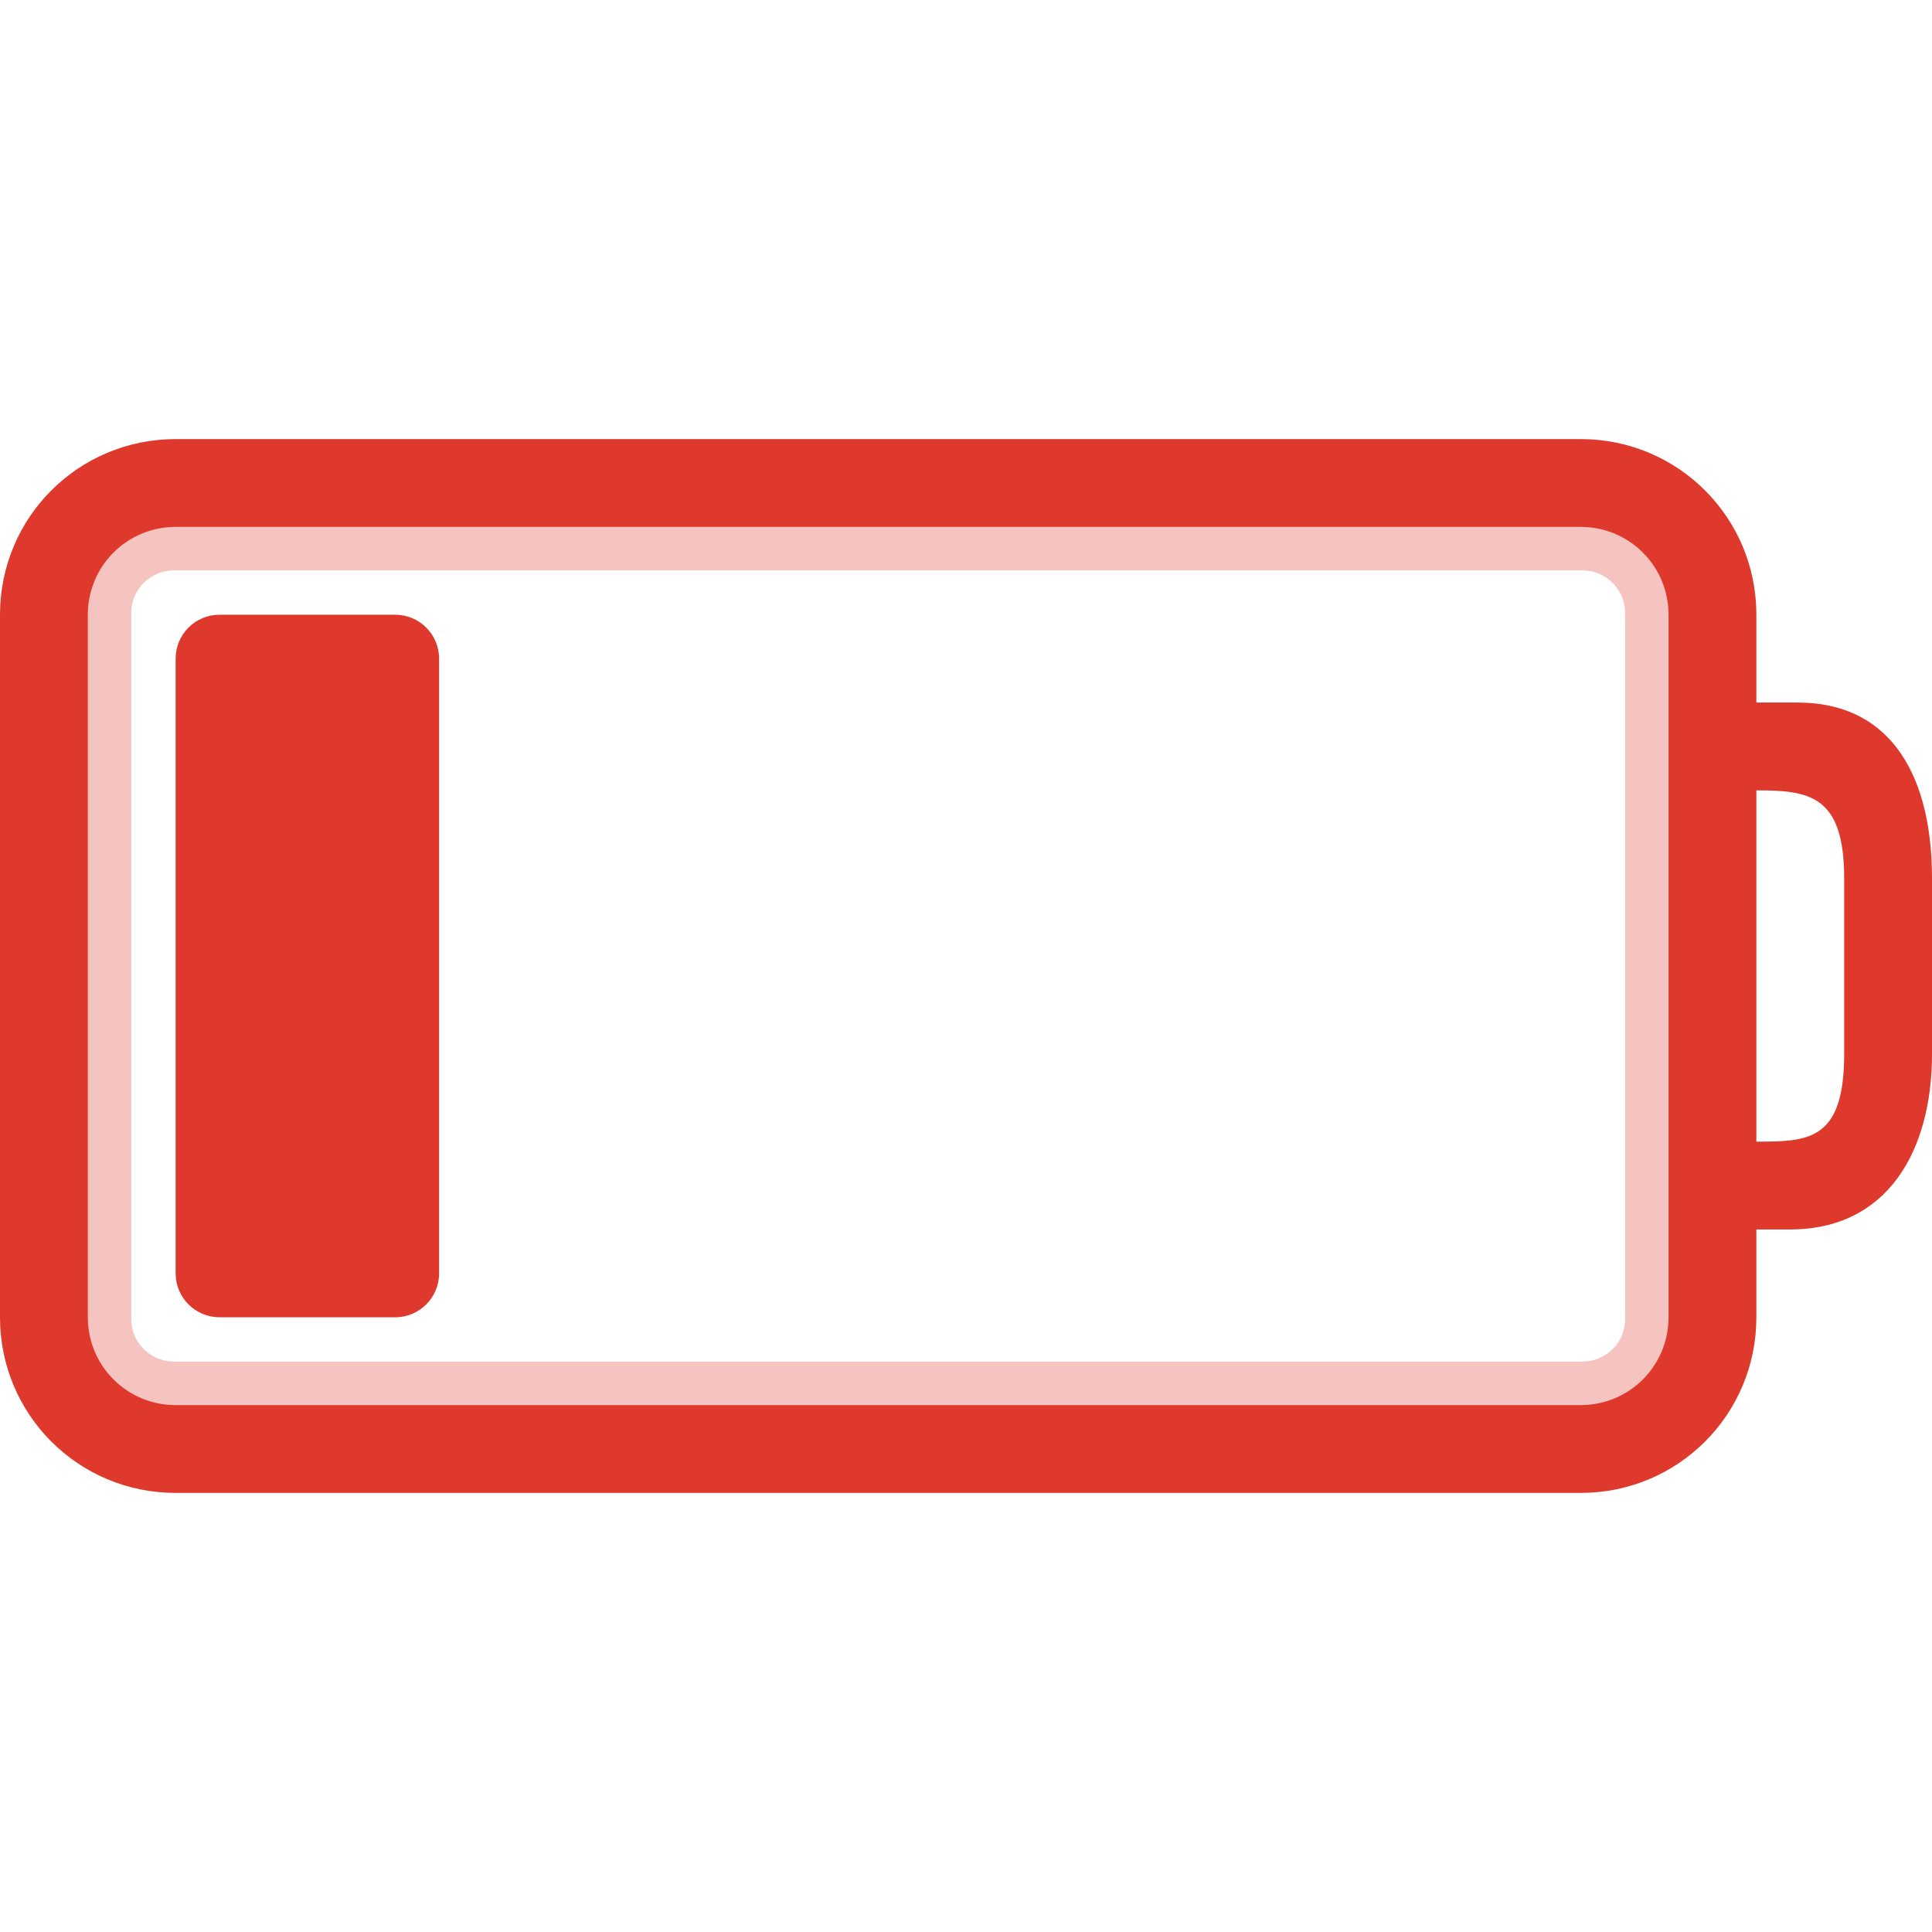
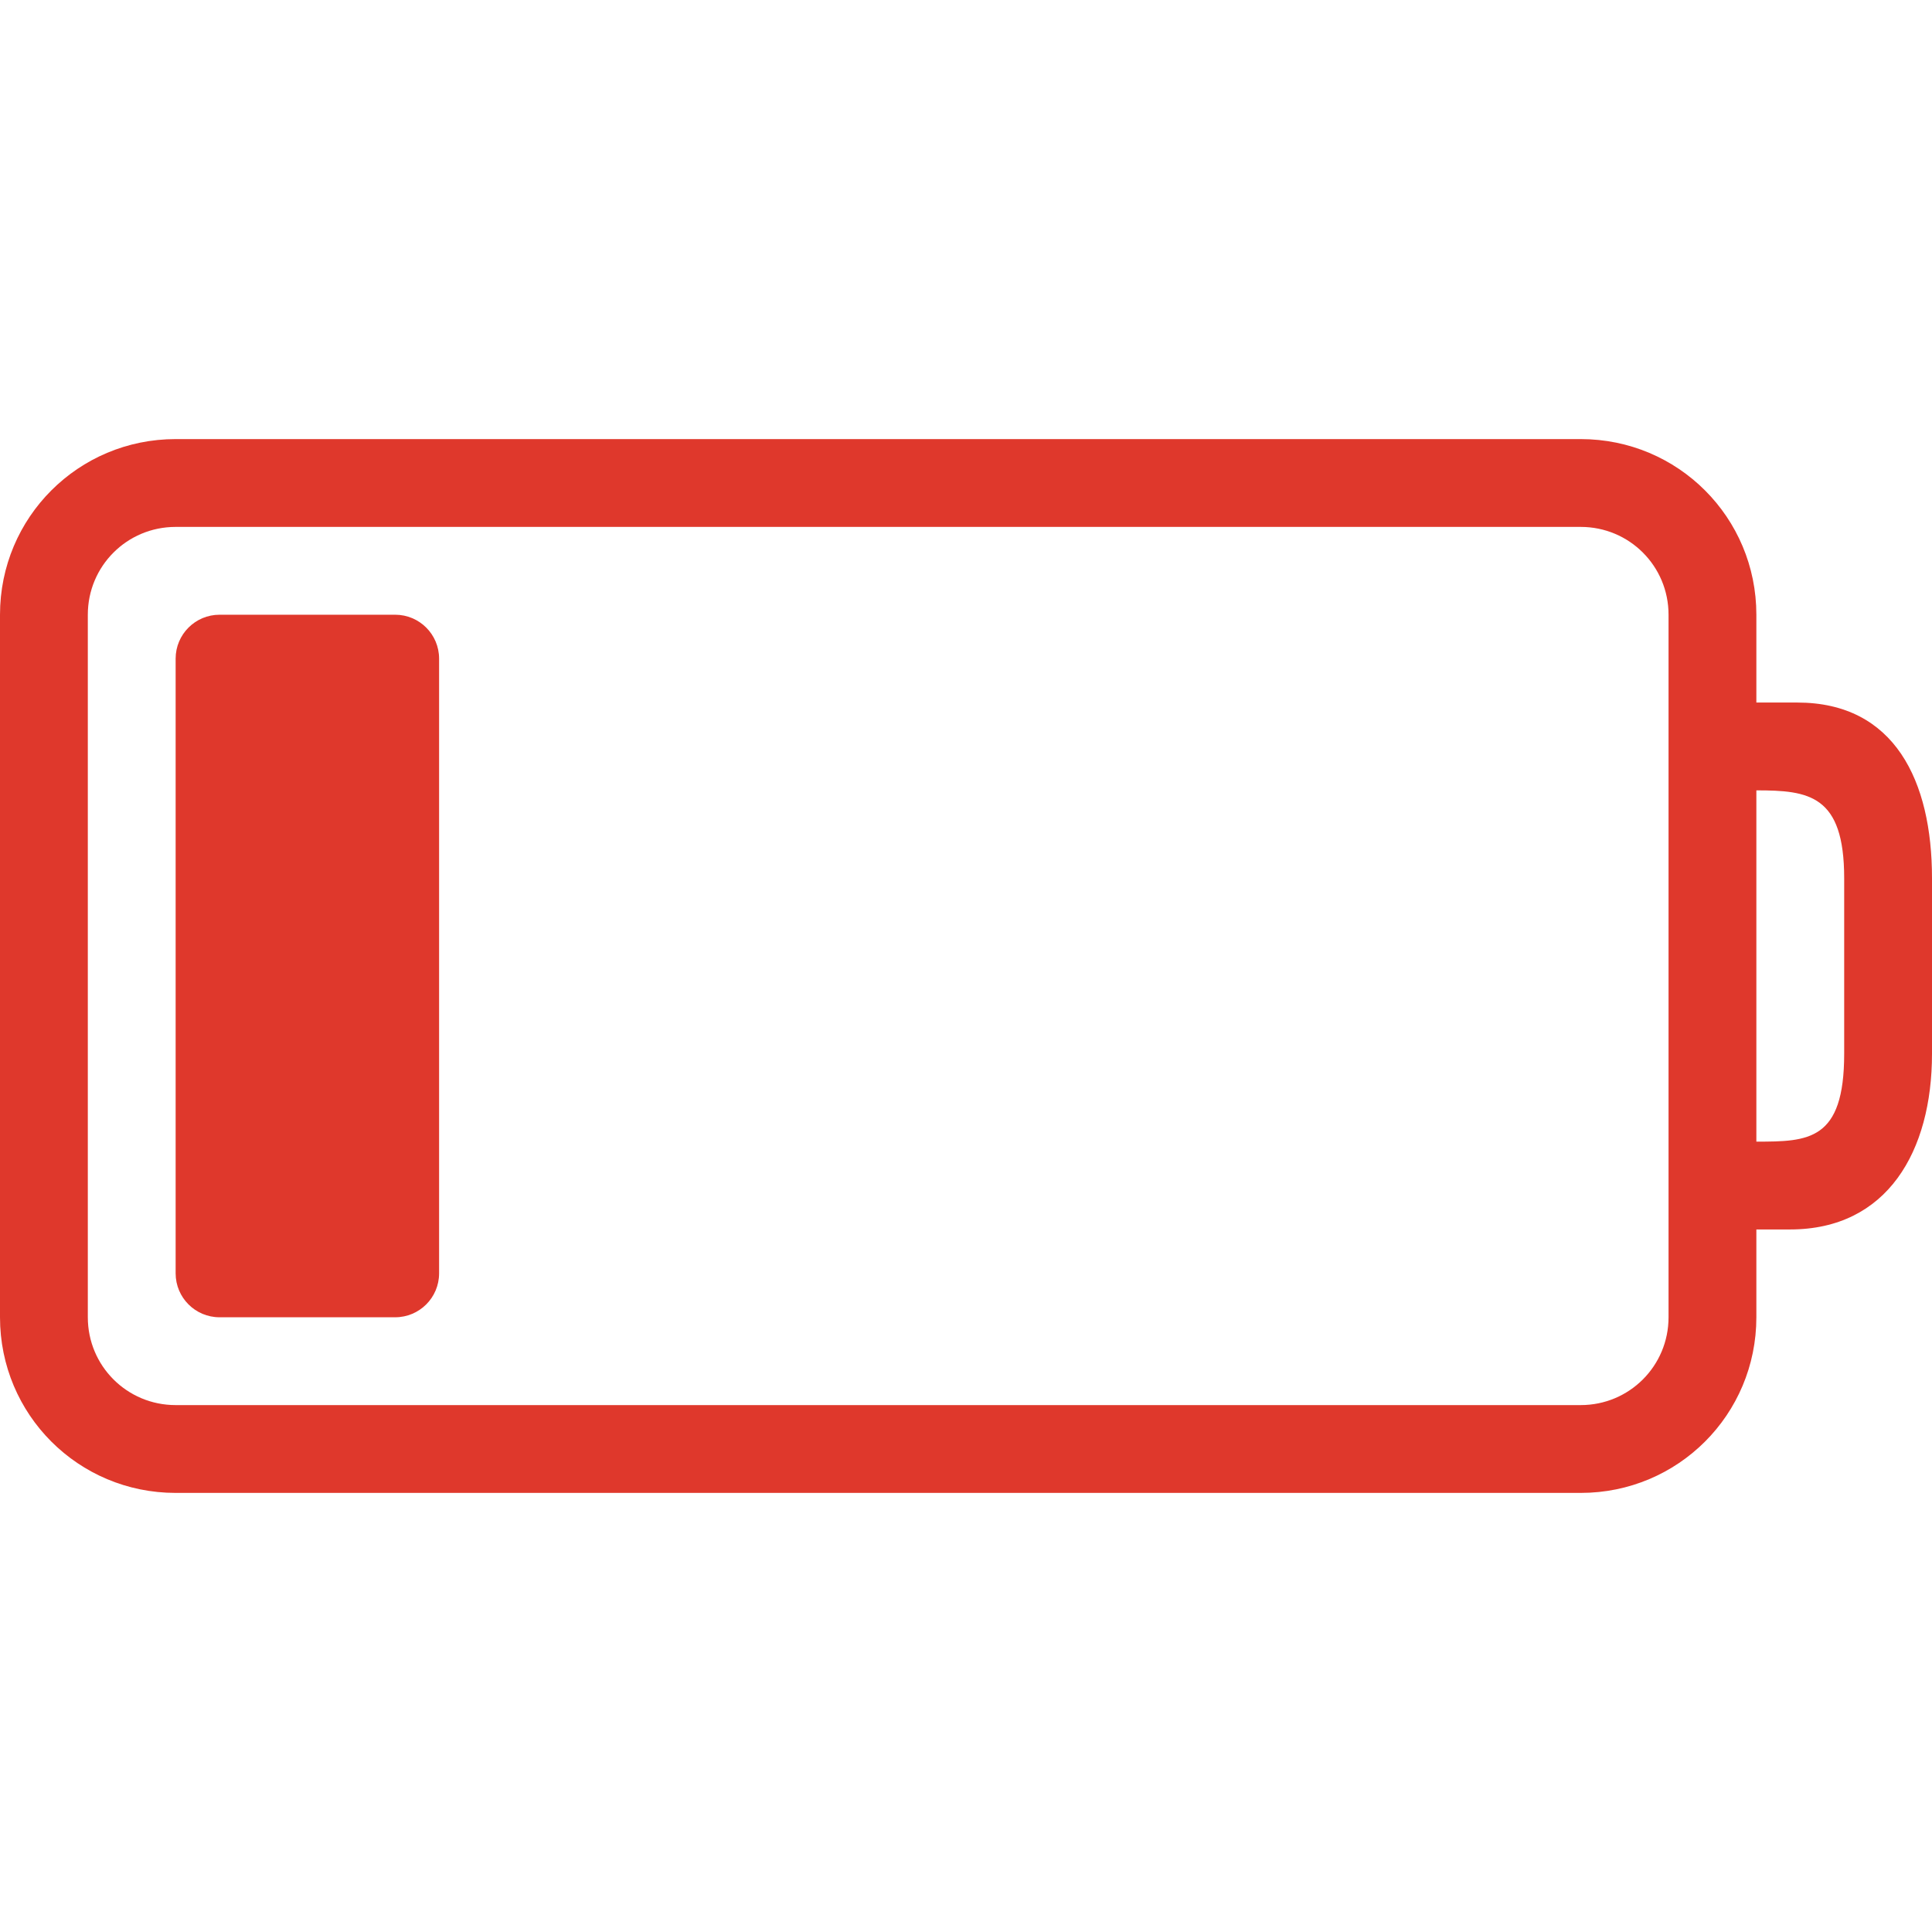
<svg xmlns="http://www.w3.org/2000/svg" id="svg3240" height="22" width="22" version="1.0">
  <defs id="defs3242" />
  <rect style="display:inline;overflow:visible;visibility:visible;opacity:0;fill:#000000;fill-opacity:1;fill-rule:evenodd;stroke:none;stroke-width:1.7;marker:none;enable-background:accumulate" id="rect3190-4" transform="matrix(0,1,-1,0,0,0)" y="-5" x="8" ry="0.5" rx="0.5" height="3" width="8" />
  <path style="display:inline;overflow:visible;visibility:visible;opacity:0;fill:#000000;fill-opacity:1;fill-rule:nonzero;stroke:none;stroke-width:1;marker:none;enable-background:accumulate" id="rect2401-48-6" d="M 2,6 C 0.892,6 0,6.892 0,8 l 0,8 c 0,1.108 0.892,2 2,2 l 16,0 c 1.108,0 2,-0.892 2,-2 l 0,-1 0.384,0 C 21.492,15 22,14.108 22,13 l 0,-2 C 22,9.892 21.574,9 20.466,9 L 20,9 20,8 C 20,6.892 19.108,6 18,6 Z m 0,1 16,0 c 0.554,0 1,0.446 1,1 l 0,8 c 0,0.554 -0.446,1 -1,1 L 2,17 C 1.446,17 1,16.554 1,16 L 1,8 C 1,7.446 1.446,7 2,7 Z m 18,3 c 0.597,0 1,0.051 1,1 l 0,2 c 0,0.991 -0.406,1 -1,1 z" />
-   <rect style="display:inline;overflow:visible;visibility:visible;opacity:0.3;fill:none;stroke:#df382c;stroke-width:0.5;stroke-linecap:round;stroke-linejoin:miter;stroke-miterlimit:4;stroke-dasharray:none;stroke-dashoffset:0;stroke-opacity:1;marker:none;enable-background:accumulate" id="rect3192" y="6.245" x="1.245" ry="0.732" rx="0.74" height="9.51" width="17.51" />
+   <rect style="display:inline;overflow:visible;visibility:visible;opacity:0;fill:none;stroke:#df382c;stroke-width:0.5;stroke-linecap:round;stroke-linejoin:miter;stroke-miterlimit:4;stroke-dasharray:none;stroke-dashoffset:0;stroke-opacity:1;marker:none;enable-background:accumulate" id="rect3192" y="6.245" x="1.245" ry="0.732" rx="0.74" height="9.51" width="17.51" />
  <path style="display:inline;overflow:visible;visibility:visible;fill:#df382c;fill-opacity:1;fill-rule:nonzero;stroke:none;stroke-width:1;marker:none;enable-background:accumulate" id="rect2401-48" d="M 2,5 C 0.892,5 0,5.892 0,7 l 0,8 c 0,1.108 0.892,2 2,2 l 16,0 c 1.108,0 2,-0.892 2,-2 l 0,-1 0.384,0 C 21.492,14 22,13.108 22,12 l 0,-2 C 22,8.892 21.574,8 20.466,8 L 20,8 20,7 C 20,5.892 19.108,5 18,5 Z m 0,1 16,0 c 0.554,0 1,0.446 1,1 l 0,8 c 0,0.554 -0.446,1 -1,1 L 2,16 C 1.446,16 1,15.554 1,15 L 1,7 C 1,6.446 1.446,6 2,6 Z m 18,3 c 0.597,0 1,0.051 1,1 l 0,2 c 0,0.991 -0.406,1 -1,1 z" />
  <rect style="display:inline;overflow:visible;visibility:visible;fill:#df382c;fill-opacity:1;fill-rule:evenodd;stroke:none;stroke-width:1.7;marker:none;enable-background:accumulate" id="rect3190" transform="matrix(0,1,-1,0,0,0)" y="-5" x="7" ry="0.5" rx="0.5" height="3" width="8" />
</svg>
